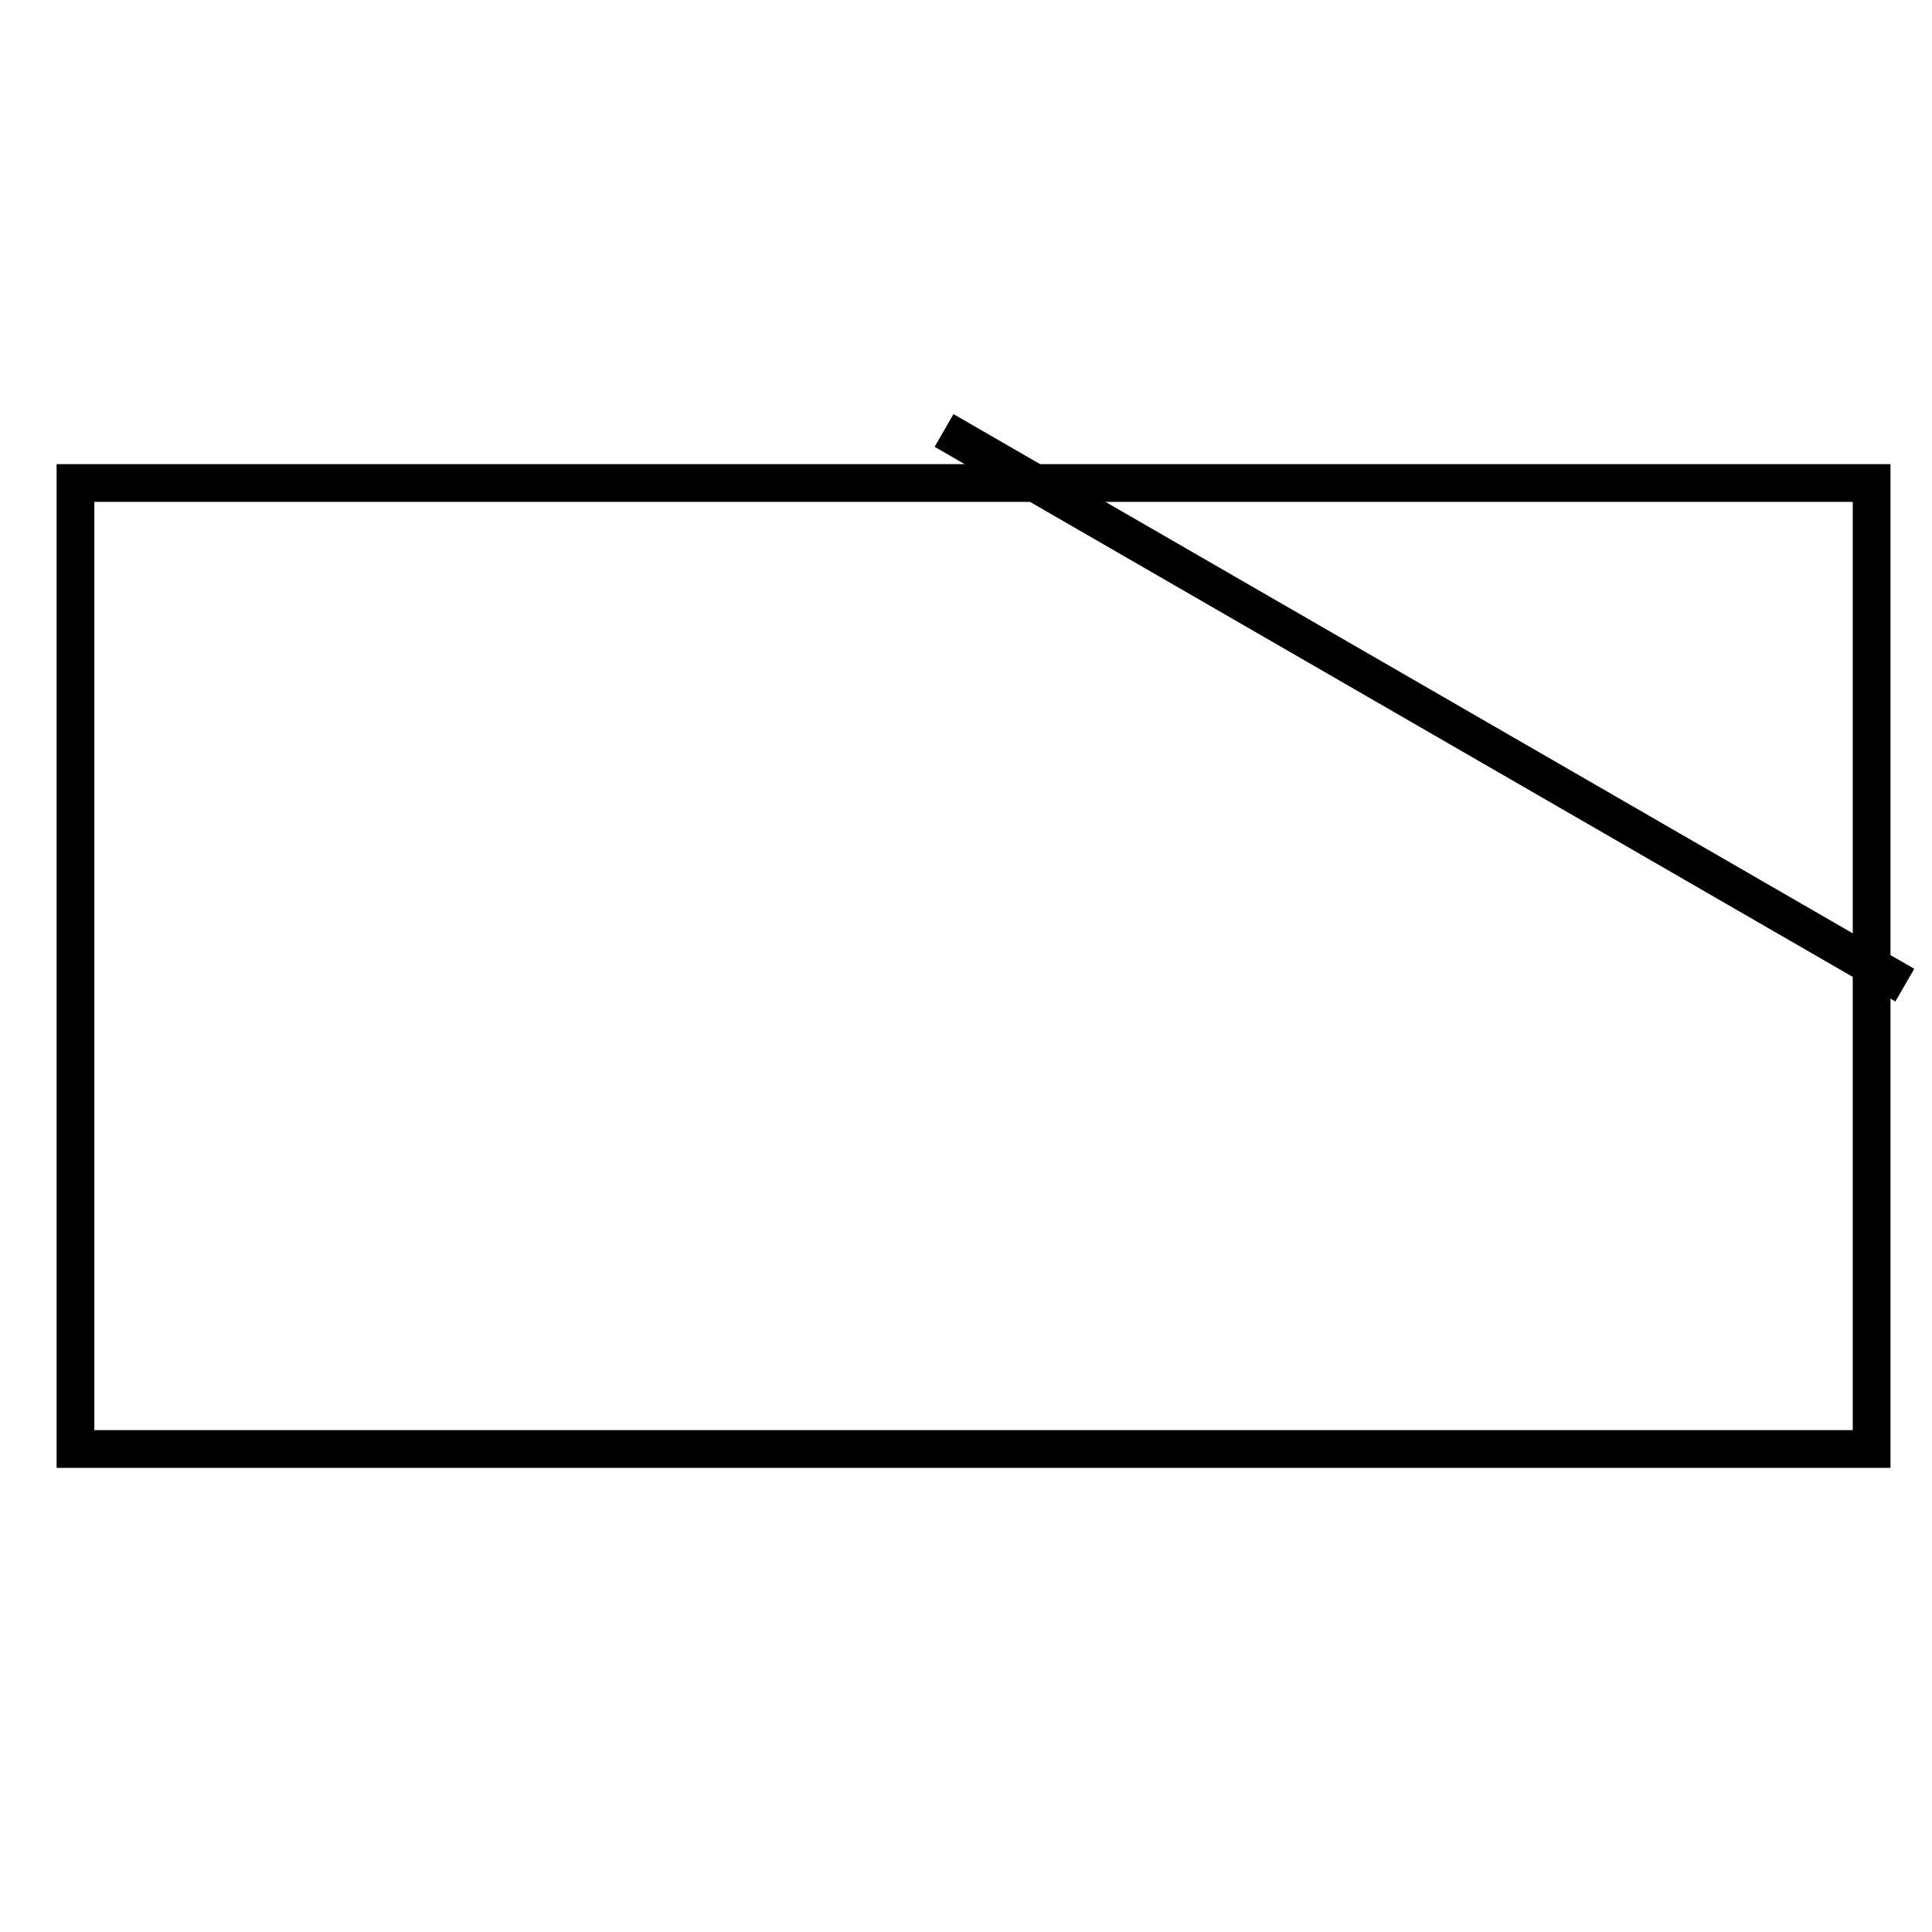
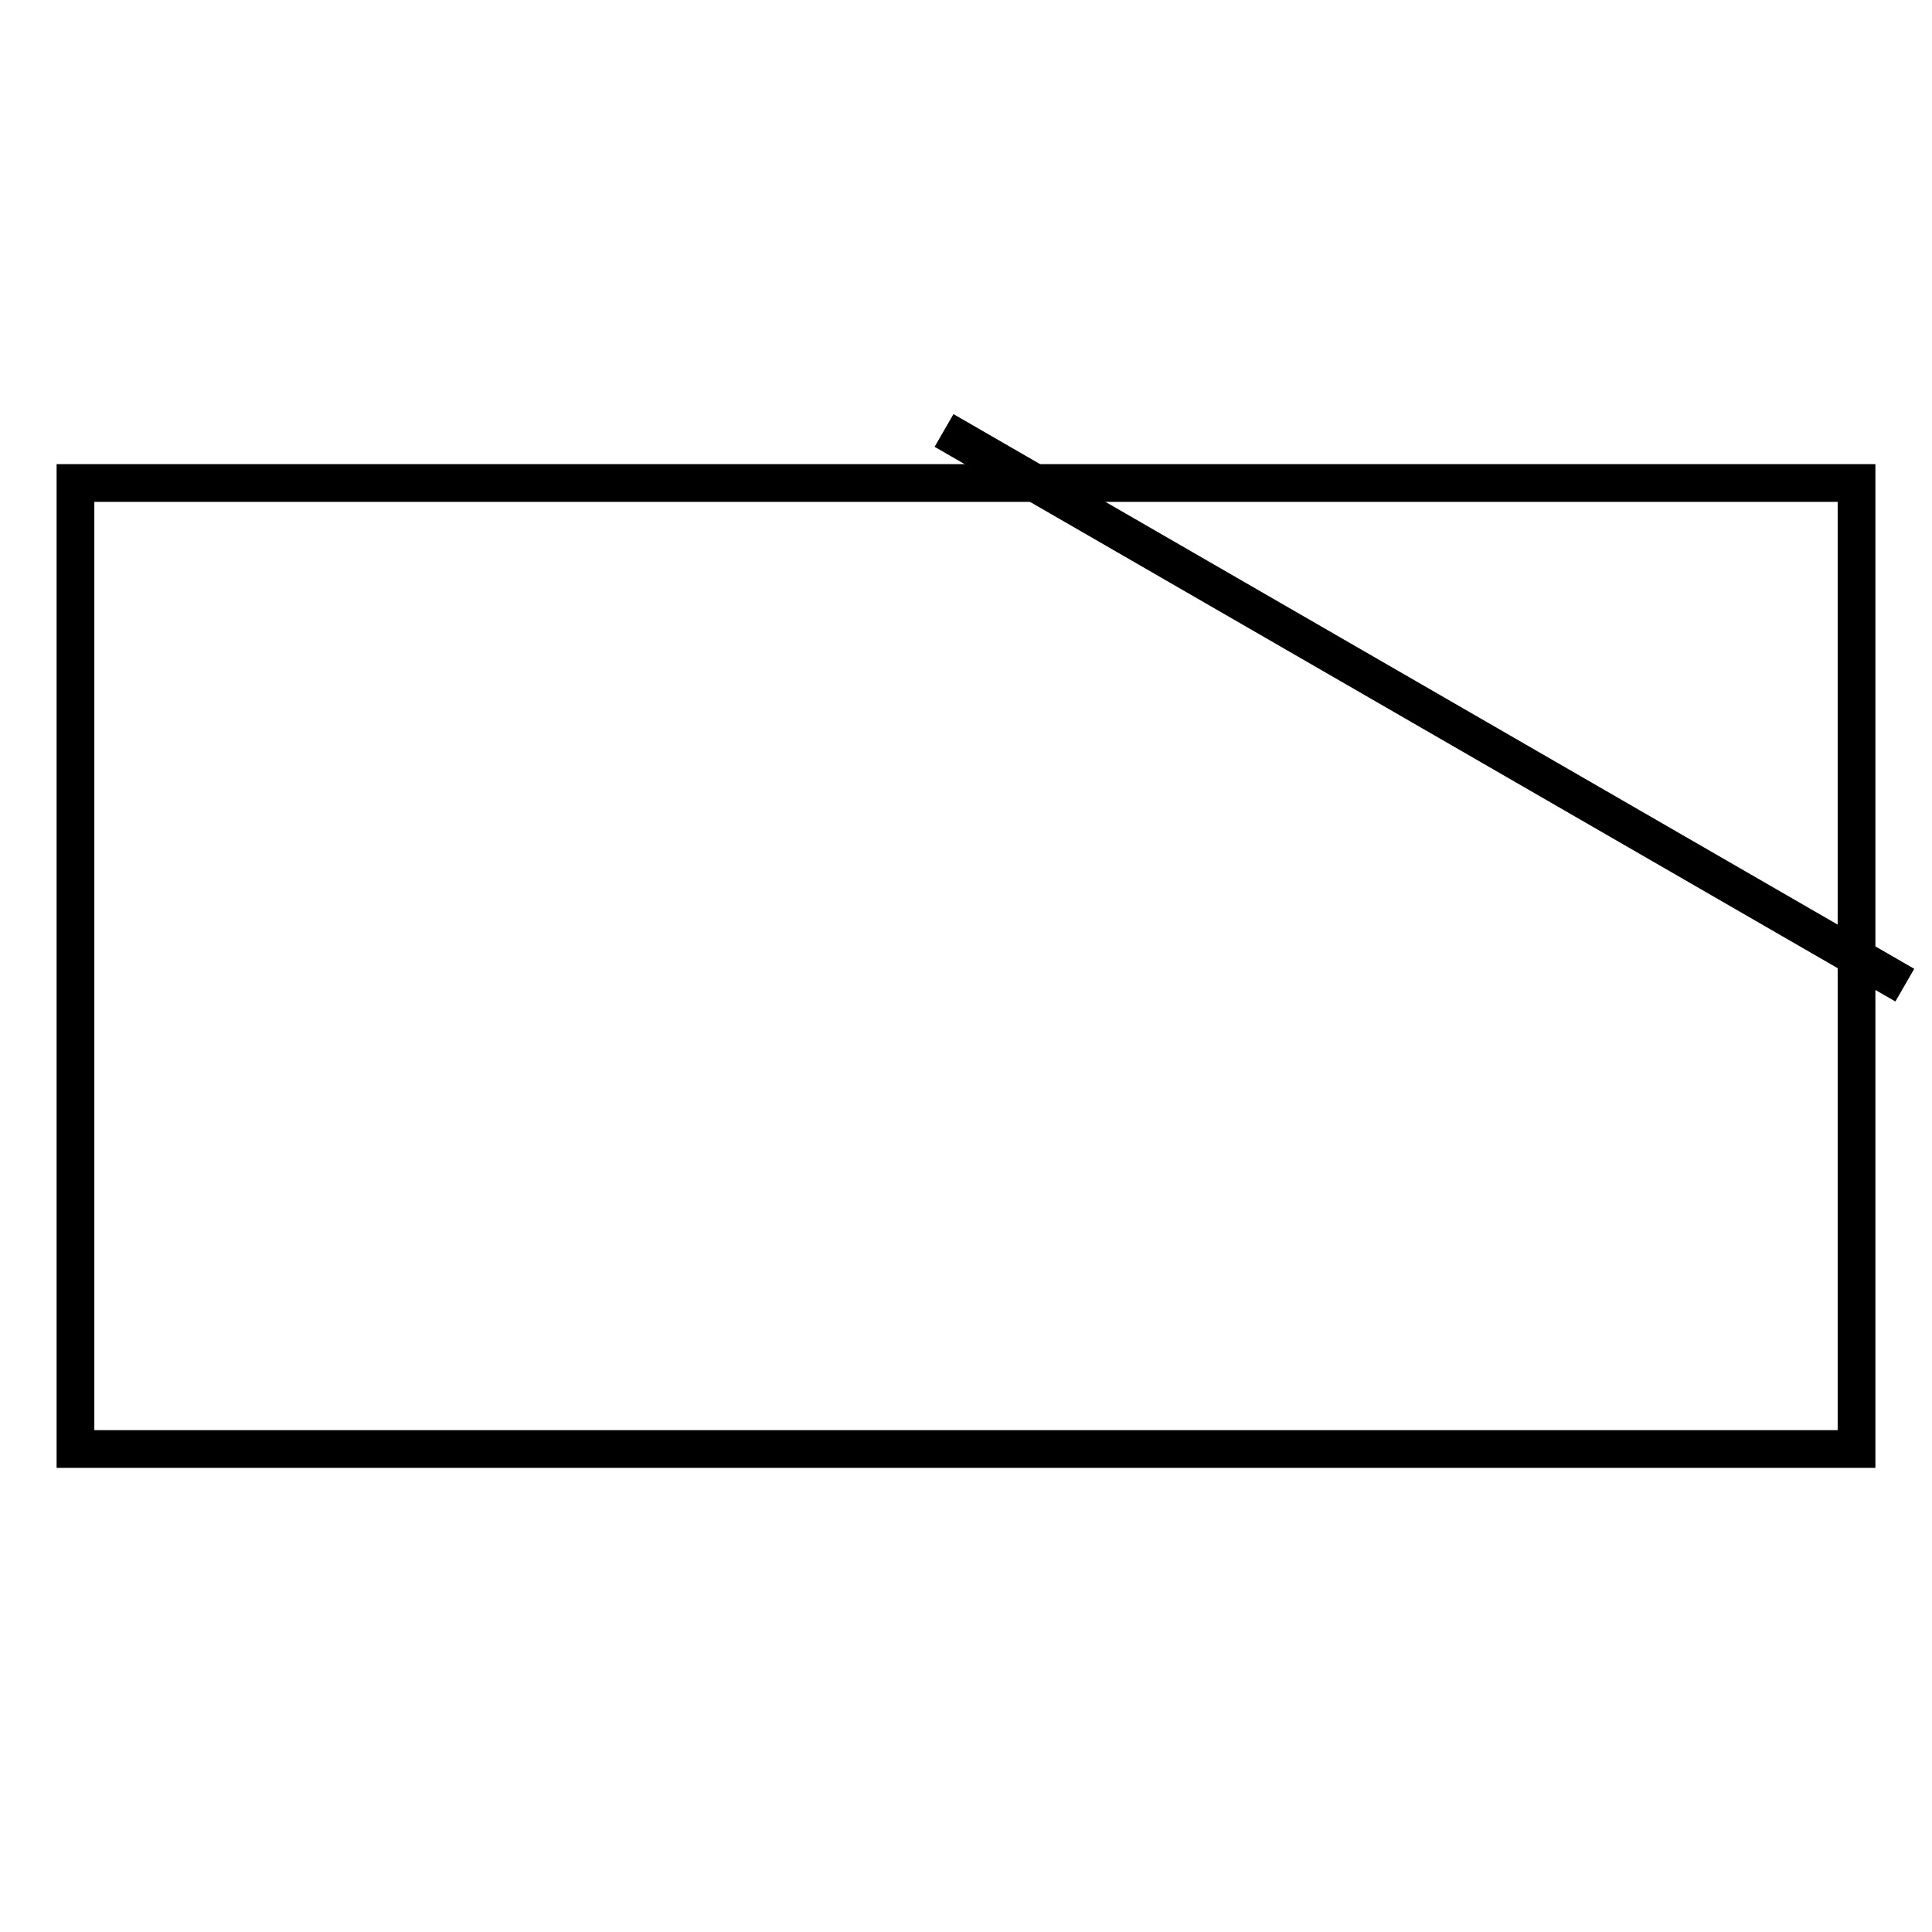
<svg xmlns="http://www.w3.org/2000/svg" version="1.1" width="256" height="256">
  <line x1="90" x2="237" y1="68" y2="68" stroke="#000000" stroke-width="5" fill="none" transform="rotate(30,128,128)" />
-   <path d="M10,64 l0,128 l238,0 l0,-128 Z" fill="none" stroke="#000000" stroke-width="5" />
+   <path d="M10,64 l0,128 l236,0 l0,-128 Z" fill="none" stroke="#000000" stroke-width="5" />
</svg>
